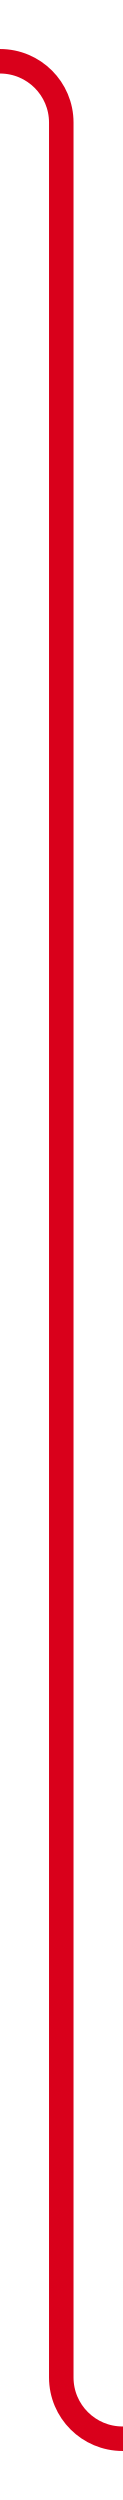
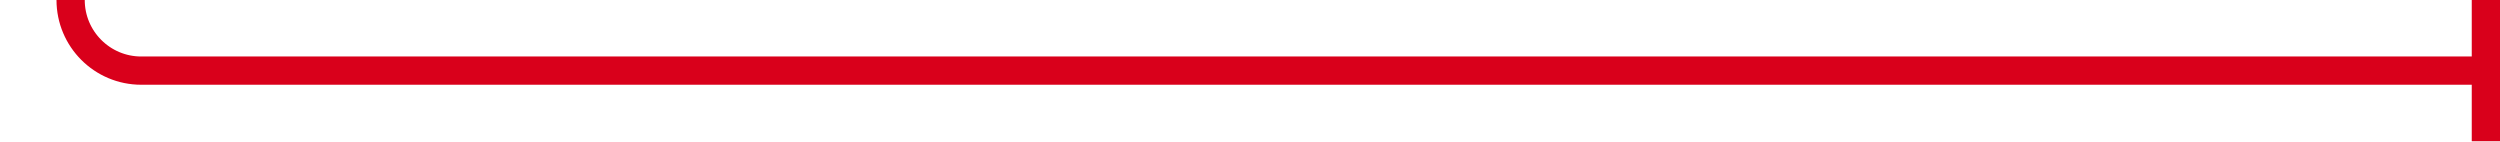
- <svg xmlns="http://www.w3.org/2000/svg" version="1.1" width="10px" height="204px" preserveAspectRatio="xMidYMin meet" viewBox="1290 2406  8 204">
-   <path d="M 1127 2411  L 1289 2411  A 5 5 0 0 1 1294 2416 L 1294 2600  A 5 5 0 0 0 1299 2605 L 1462 2605  " stroke-width="2" stroke="#d9001b" fill="none" />
-   <path d="M 1460 2600  L 1460 2610  L 1462 2610  L 1462 2600  L 1460 2600  Z " fill-rule="nonzero" fill="#d9001b" stroke="none" />
+ <svg xmlns="http://www.w3.org/2000/svg" version="1.1" width="177px" height="10px" preserveAspectRatio="xMinYMid meet" viewBox="1234 1483  177 8">
+   <path d="M 1239 1455  L 1239 1482  A 5 5 0 0 0 1244 1487 L 1411 1487  " stroke-width="2" stroke="#d9001b" fill="none" />
+   <path d="M 1409 1482  L 1409 1492  L 1411 1492  L 1411 1482  L 1409 1482  Z " fill-rule="nonzero" fill="#d9001b" stroke="none" />
</svg>
